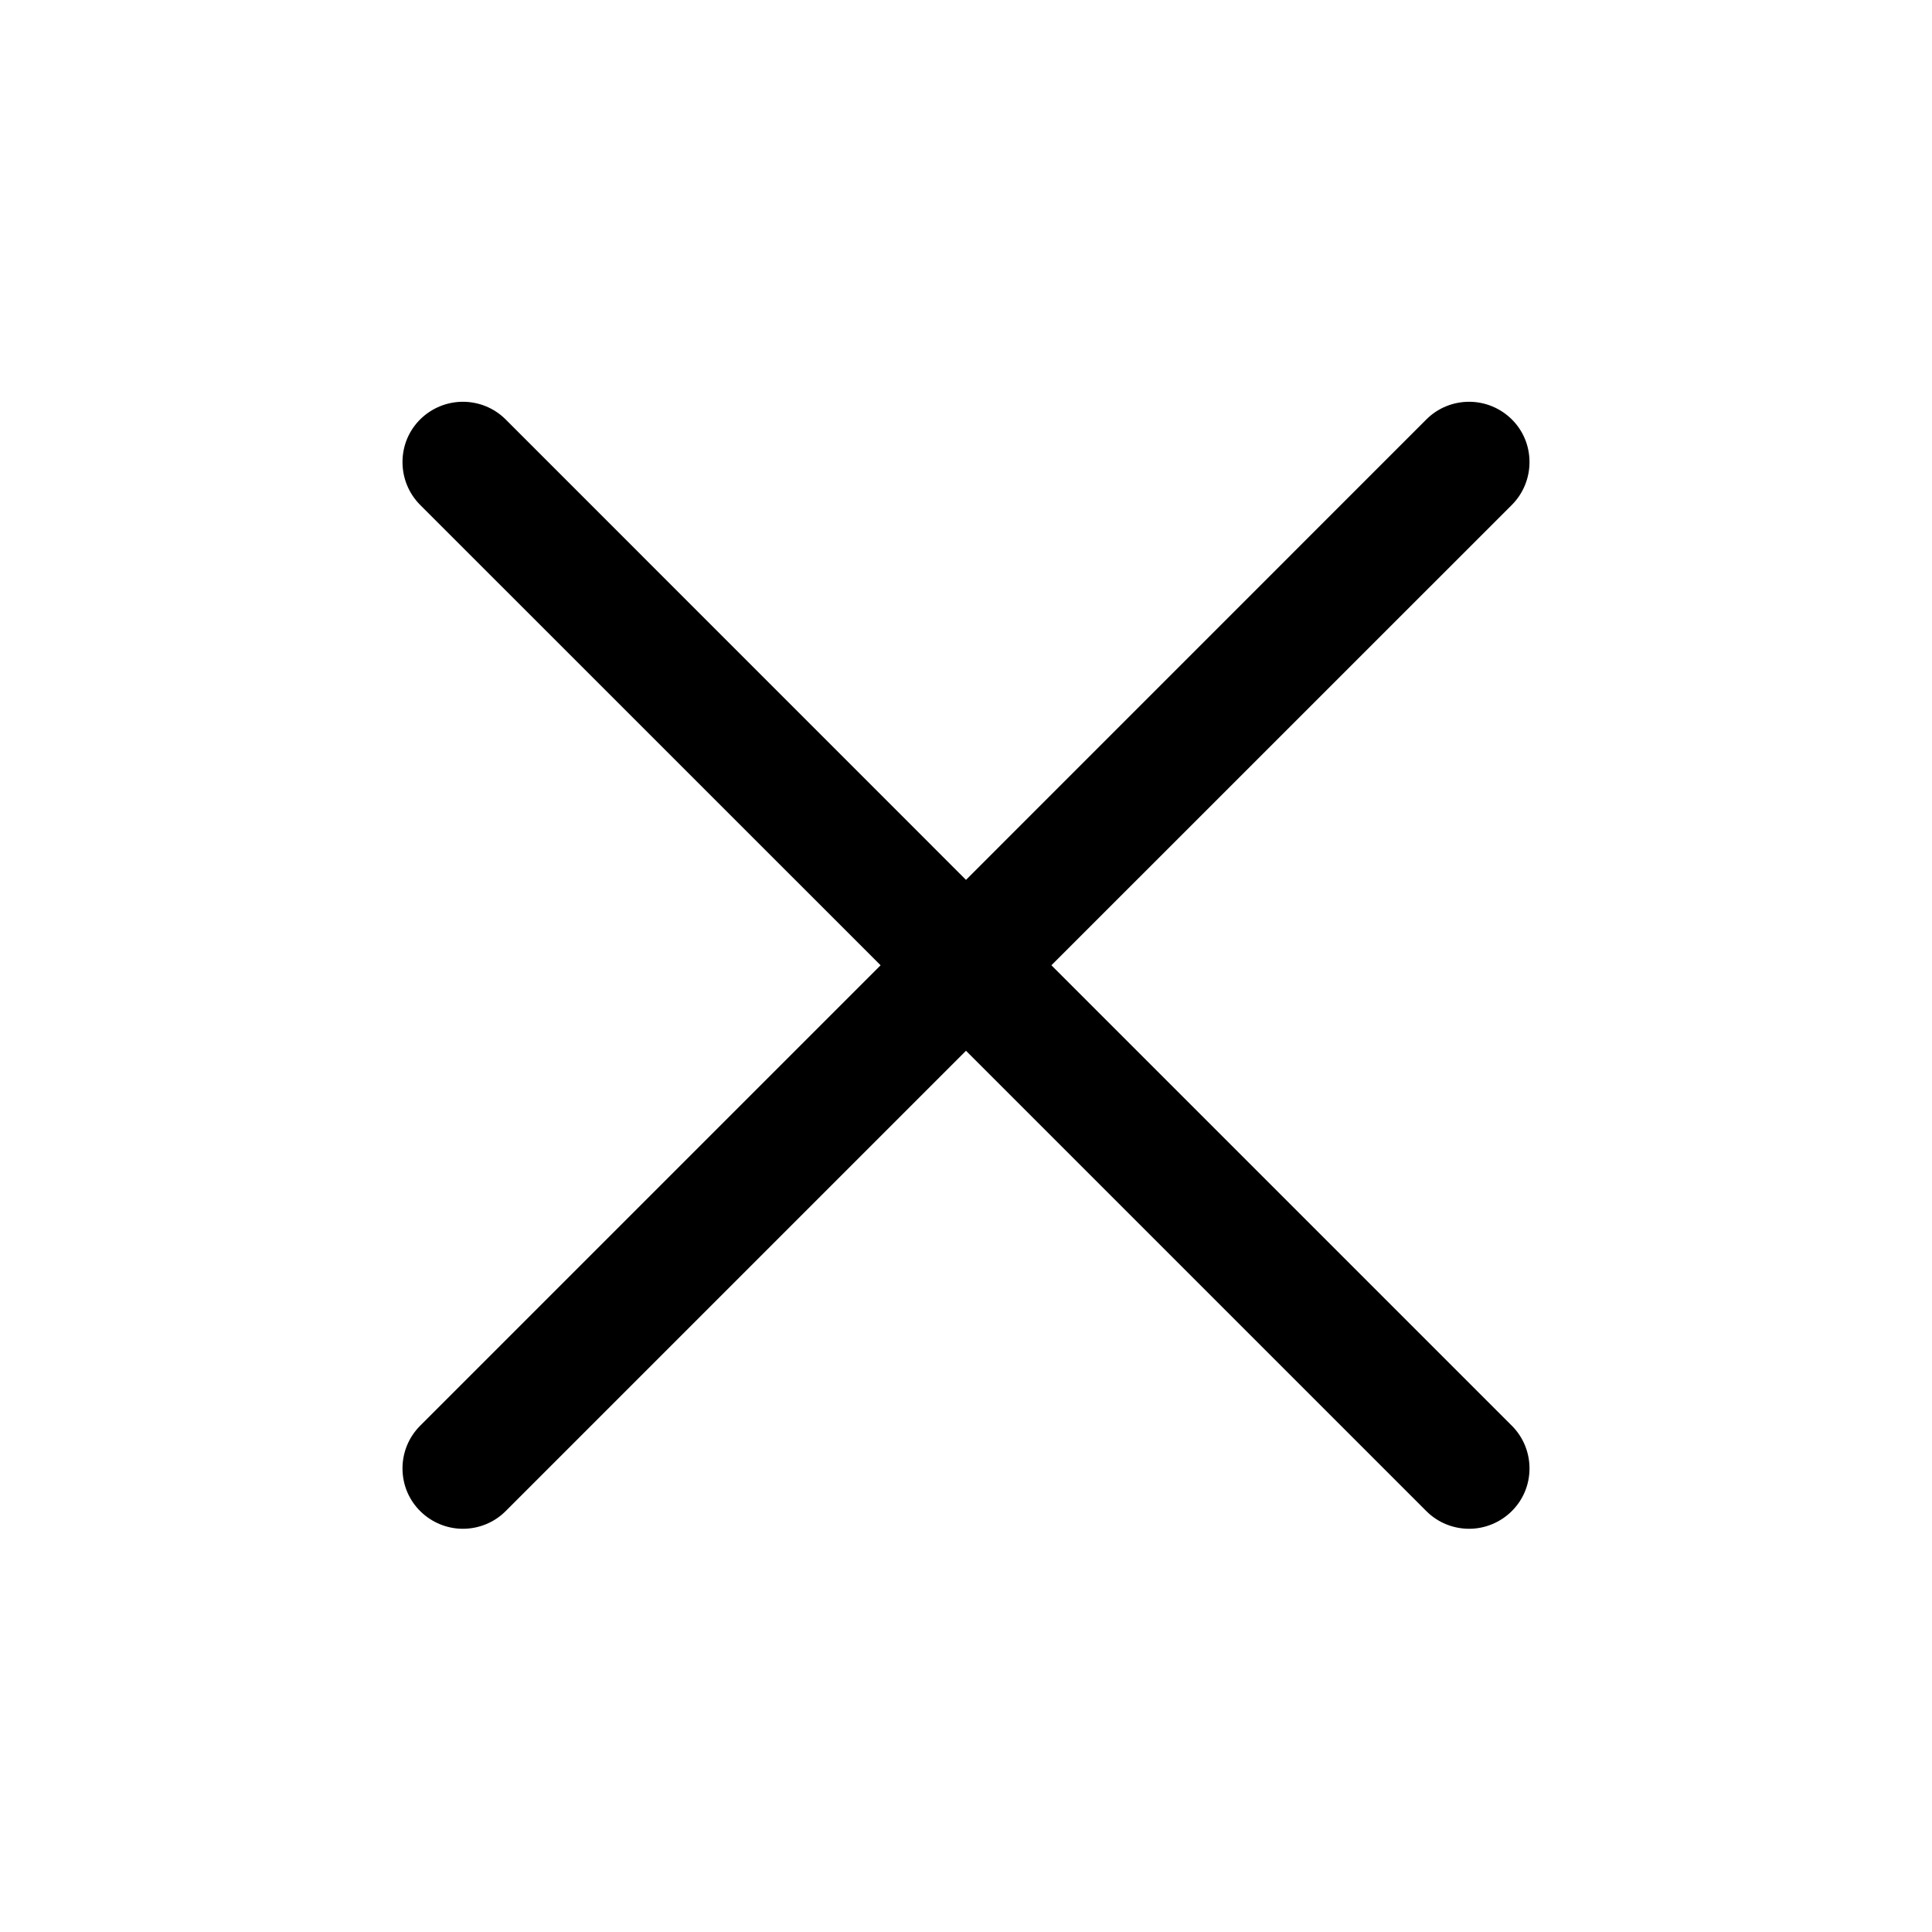
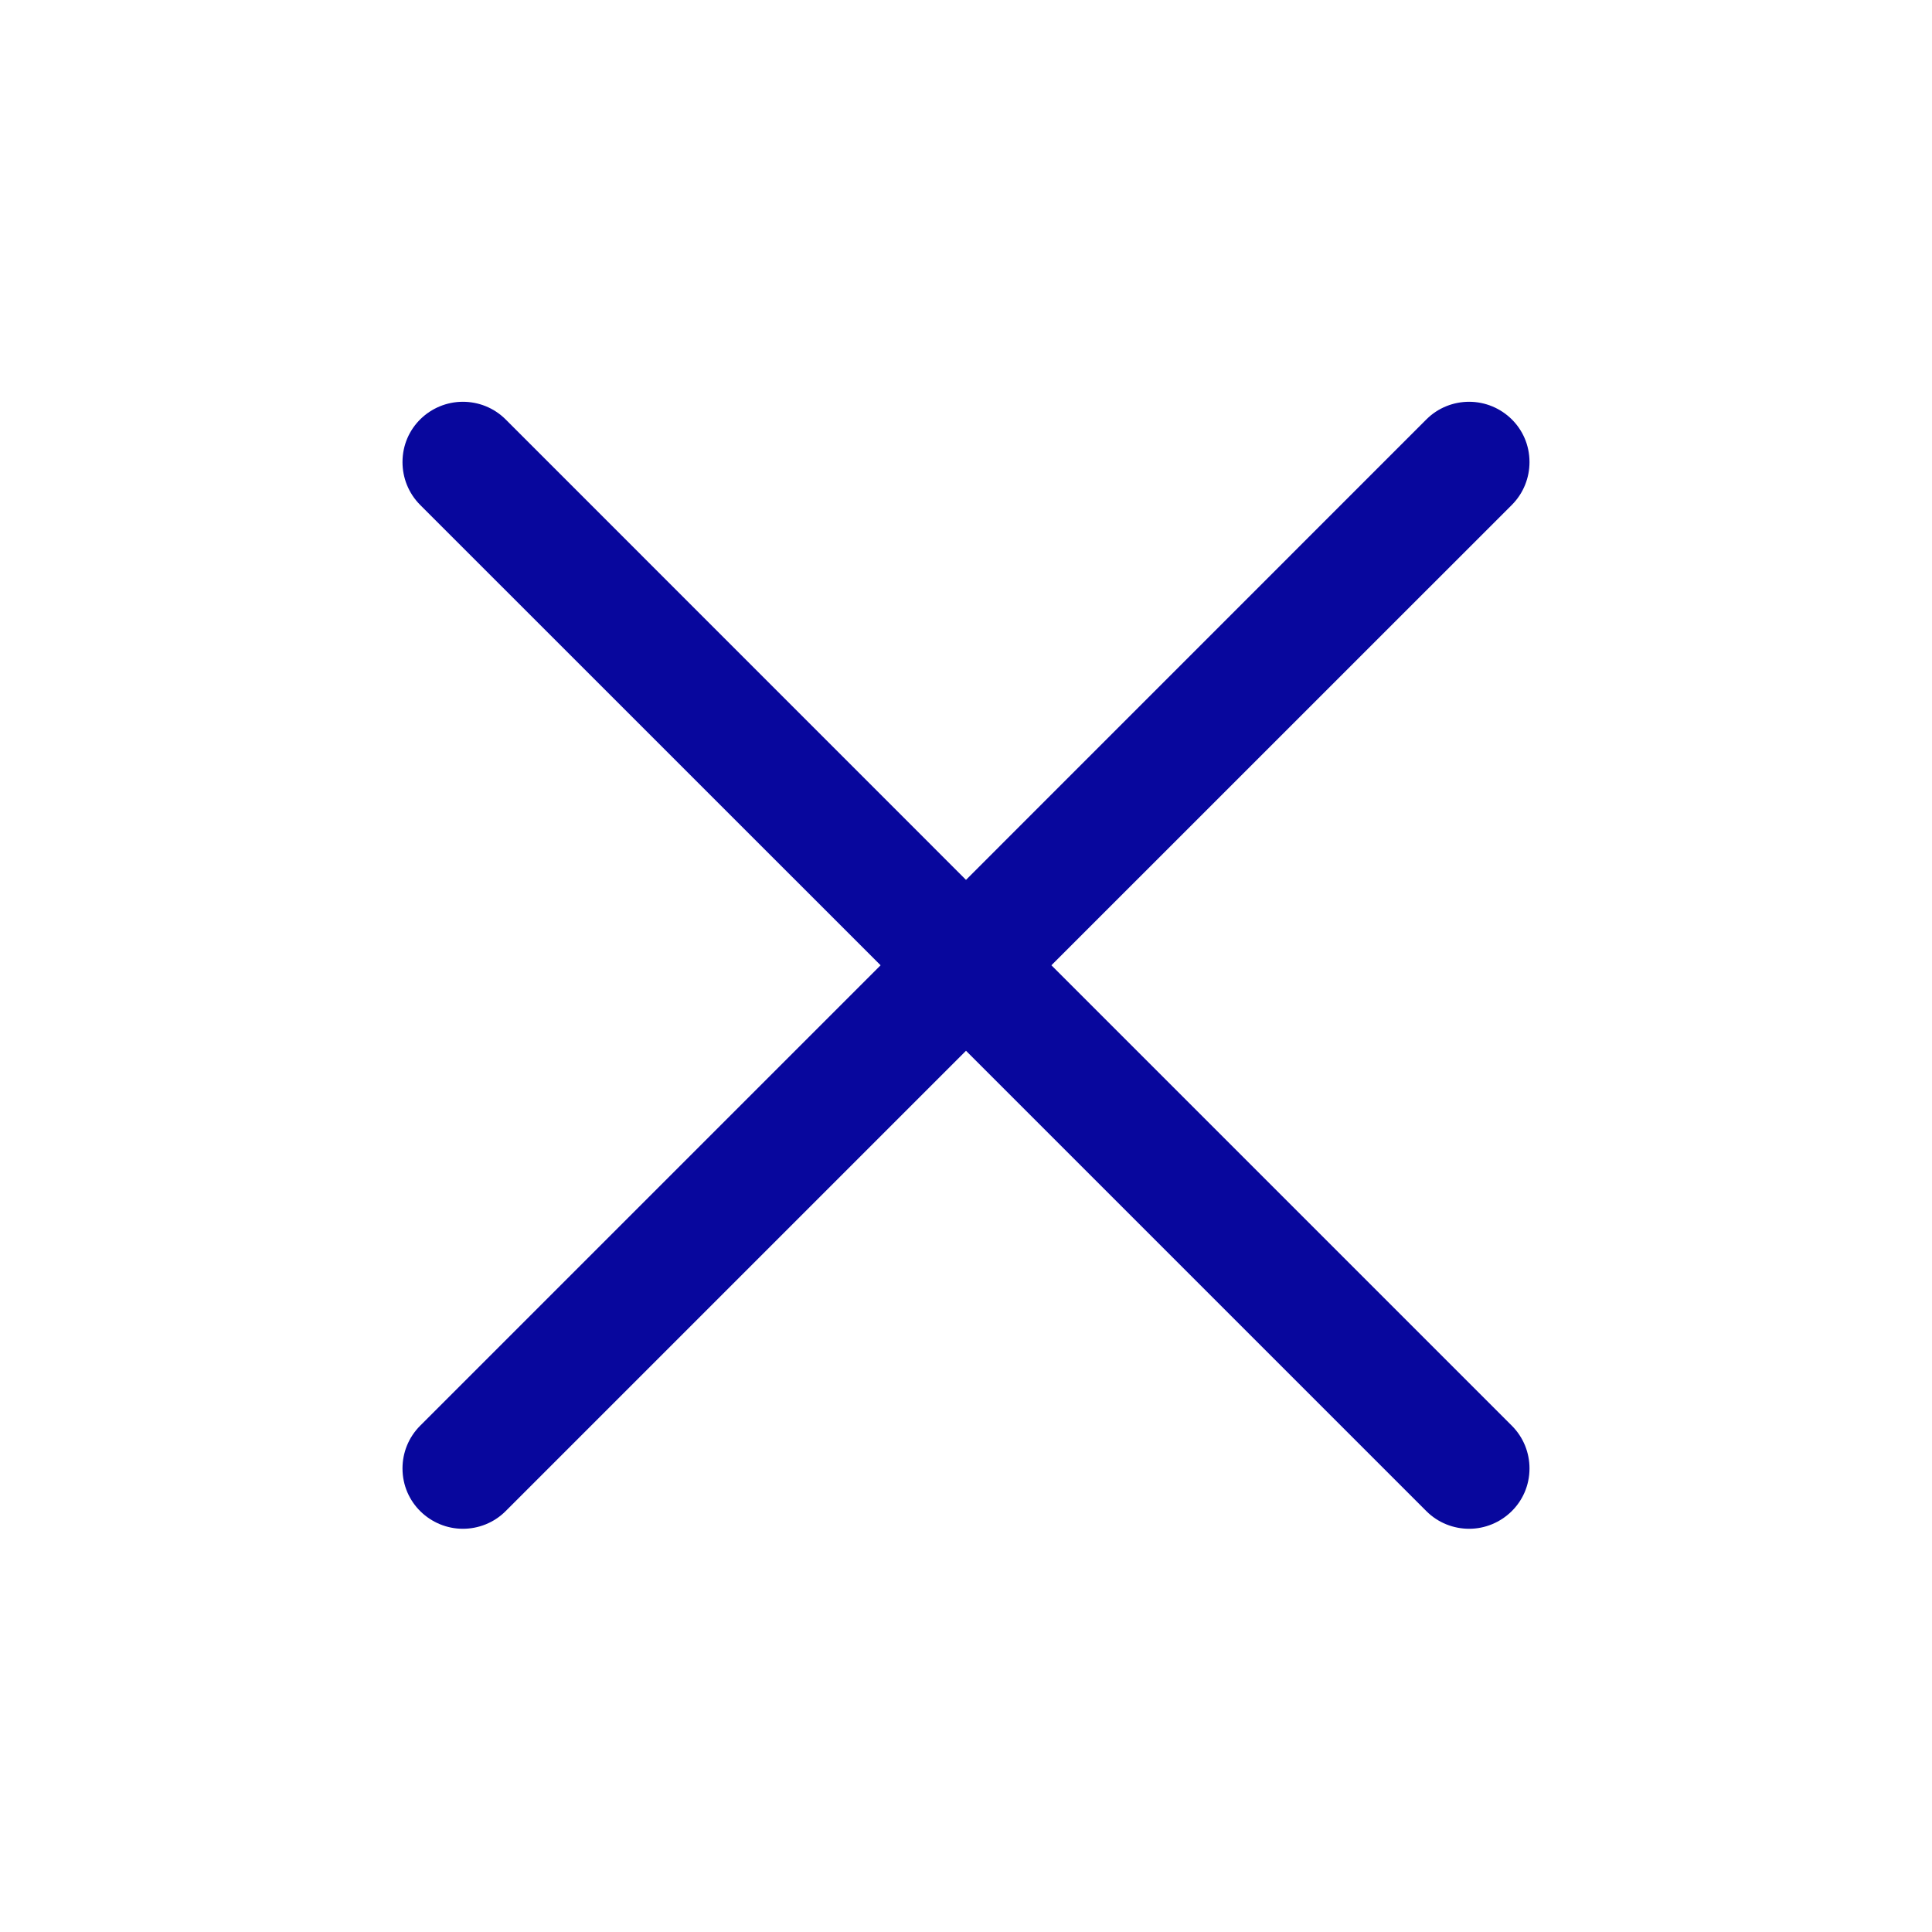
- <svg xmlns="http://www.w3.org/2000/svg" clip-rule="evenodd" fill-rule="evenodd" stroke-linejoin="round" stroke-miterlimit="2" viewBox="0 0 24 24">
+ <svg xmlns="http://www.w3.org/2000/svg" fill="#08079d" clip-rule="evenodd" fill-rule="evenodd" stroke-linejoin="round" stroke-miterlimit="2" viewBox="0 0 24 24">
  <path d="m12 10.93 5.719-5.72c.146-.146.339-.219.531-.219.404 0 .75.324.75.749 0 .193-.073.385-.219.532l-5.72 5.719 5.719 5.719c.147.147.22.339.22.531 0 .427-.349.75-.75.75-.192 0-.385-.073-.531-.219l-5.719-5.719-5.719 5.719c-.146.146-.339.219-.531.219-.401 0-.75-.323-.75-.75 0-.192.073-.384.22-.531l5.719-5.719-5.72-5.719c-.146-.147-.219-.339-.219-.532 0-.425.346-.749.75-.749.192 0 .385.073.531.219z" />
</svg>
